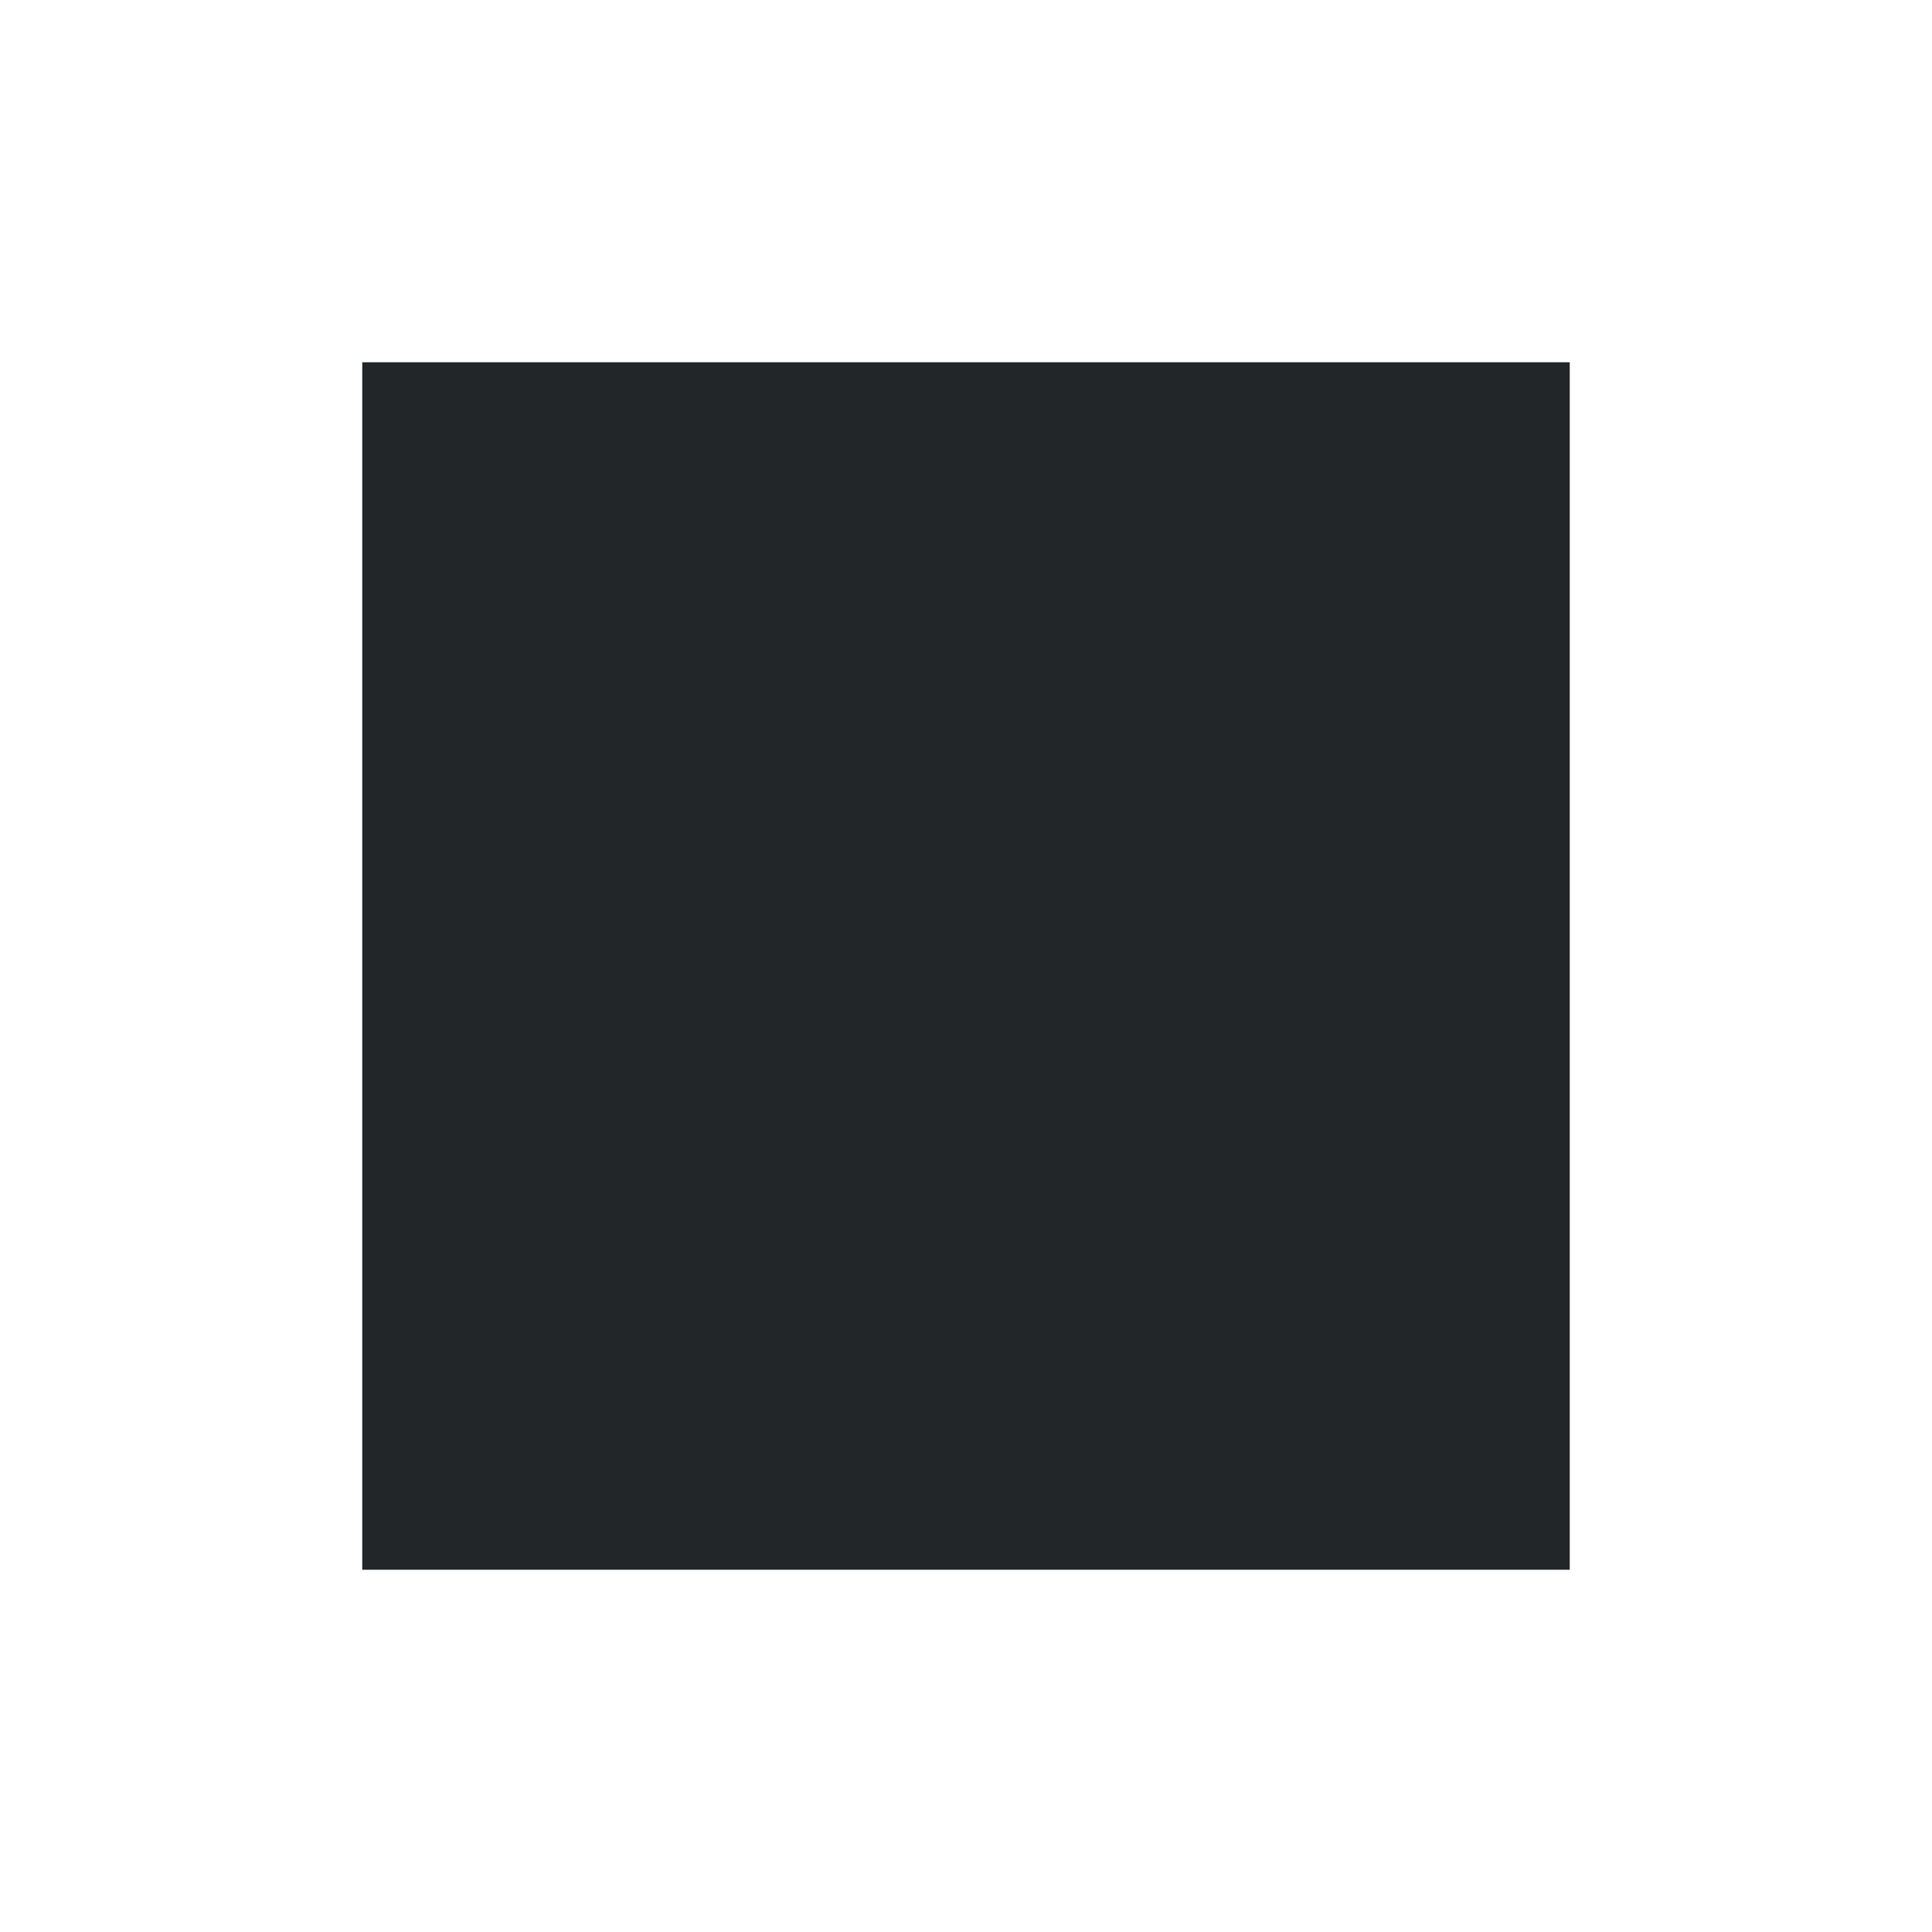
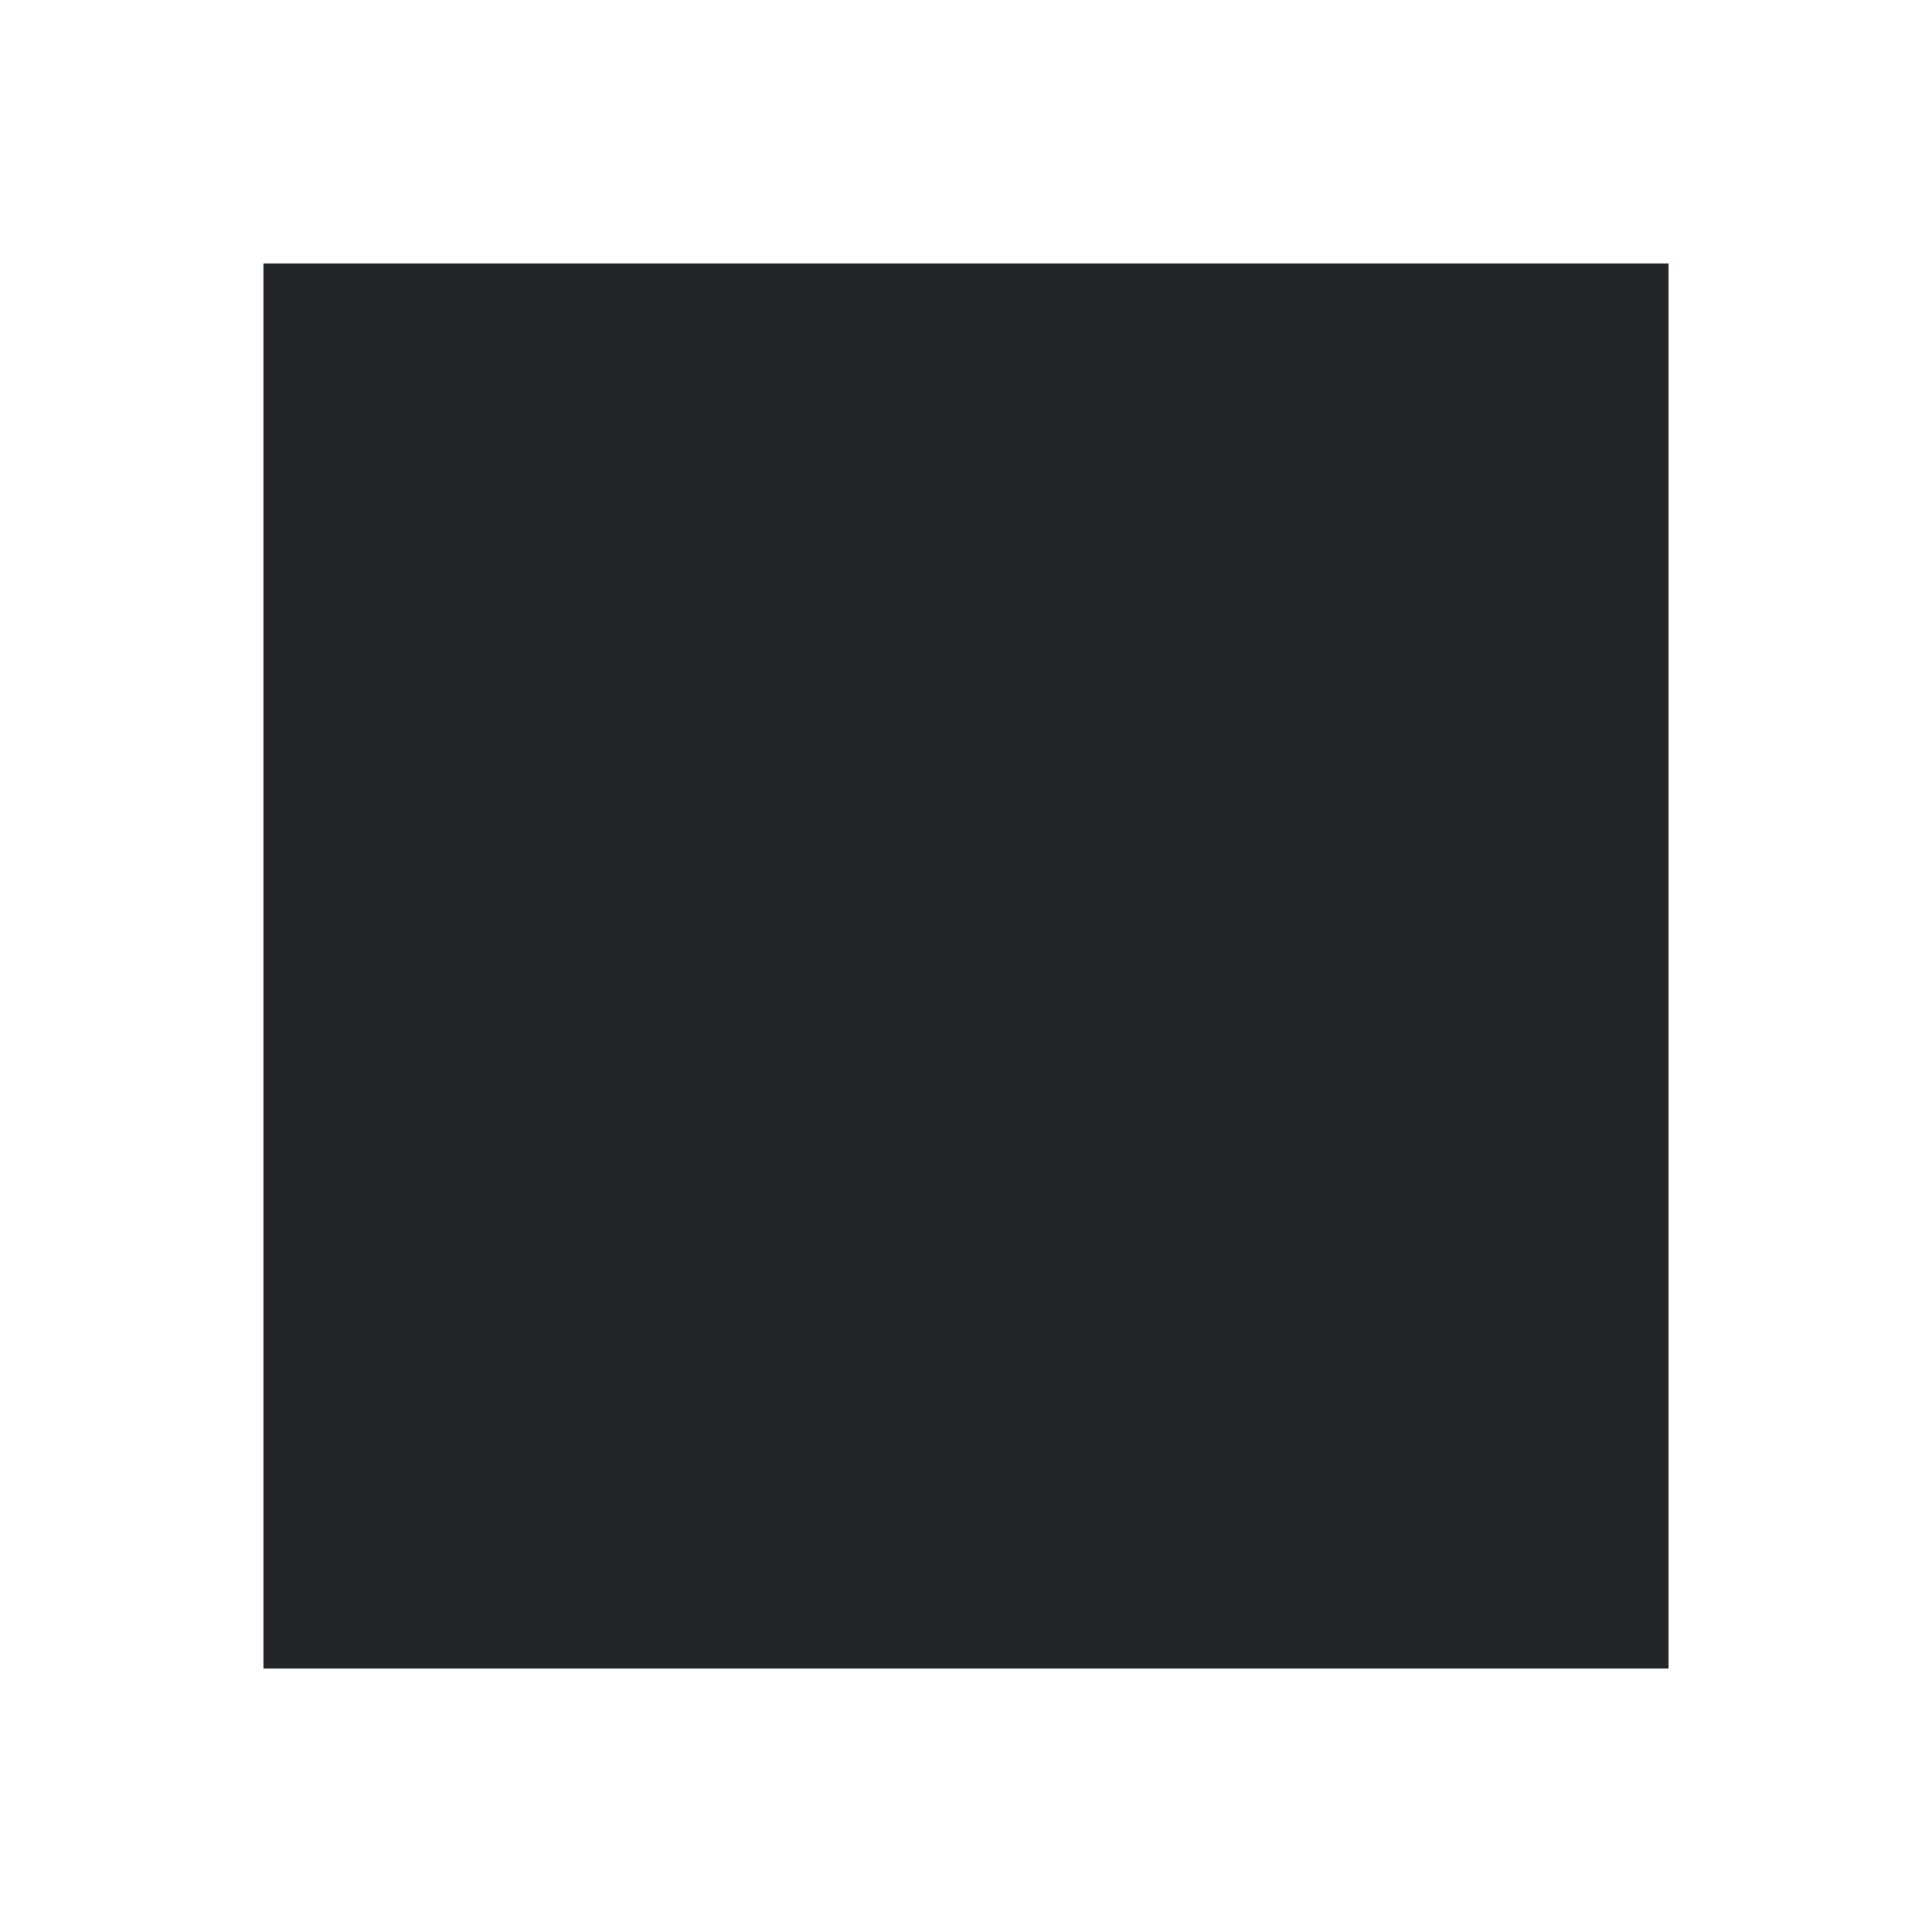
- <svg xmlns="http://www.w3.org/2000/svg" viewBox="0 0 32 32">
-   <defs id="defs3051">
-     <style type="text/css" id="current-color-scheme">
-       .ColorScheme-Text {
-         color:#232629;
-       }
-       </style>
-   </defs>
-   <path style="fill:currentColor;fill-opacity:1;stroke:none" d="m 6 6 0 20 20 0 0 -20 z" id="path91" class="ColorScheme-Text" />
+ <svg xmlns="http://www.w3.org/2000/svg" viewBox="0 0 22 22">
+   <style type="text/css" id="current-color-scheme">
+         .ColorScheme-Text {
+             color:#232629;
+         }
+     </style>
+   <path d="m3 3h16v16h-16z" class="ColorScheme-Text" fill="currentColor" />
</svg>
